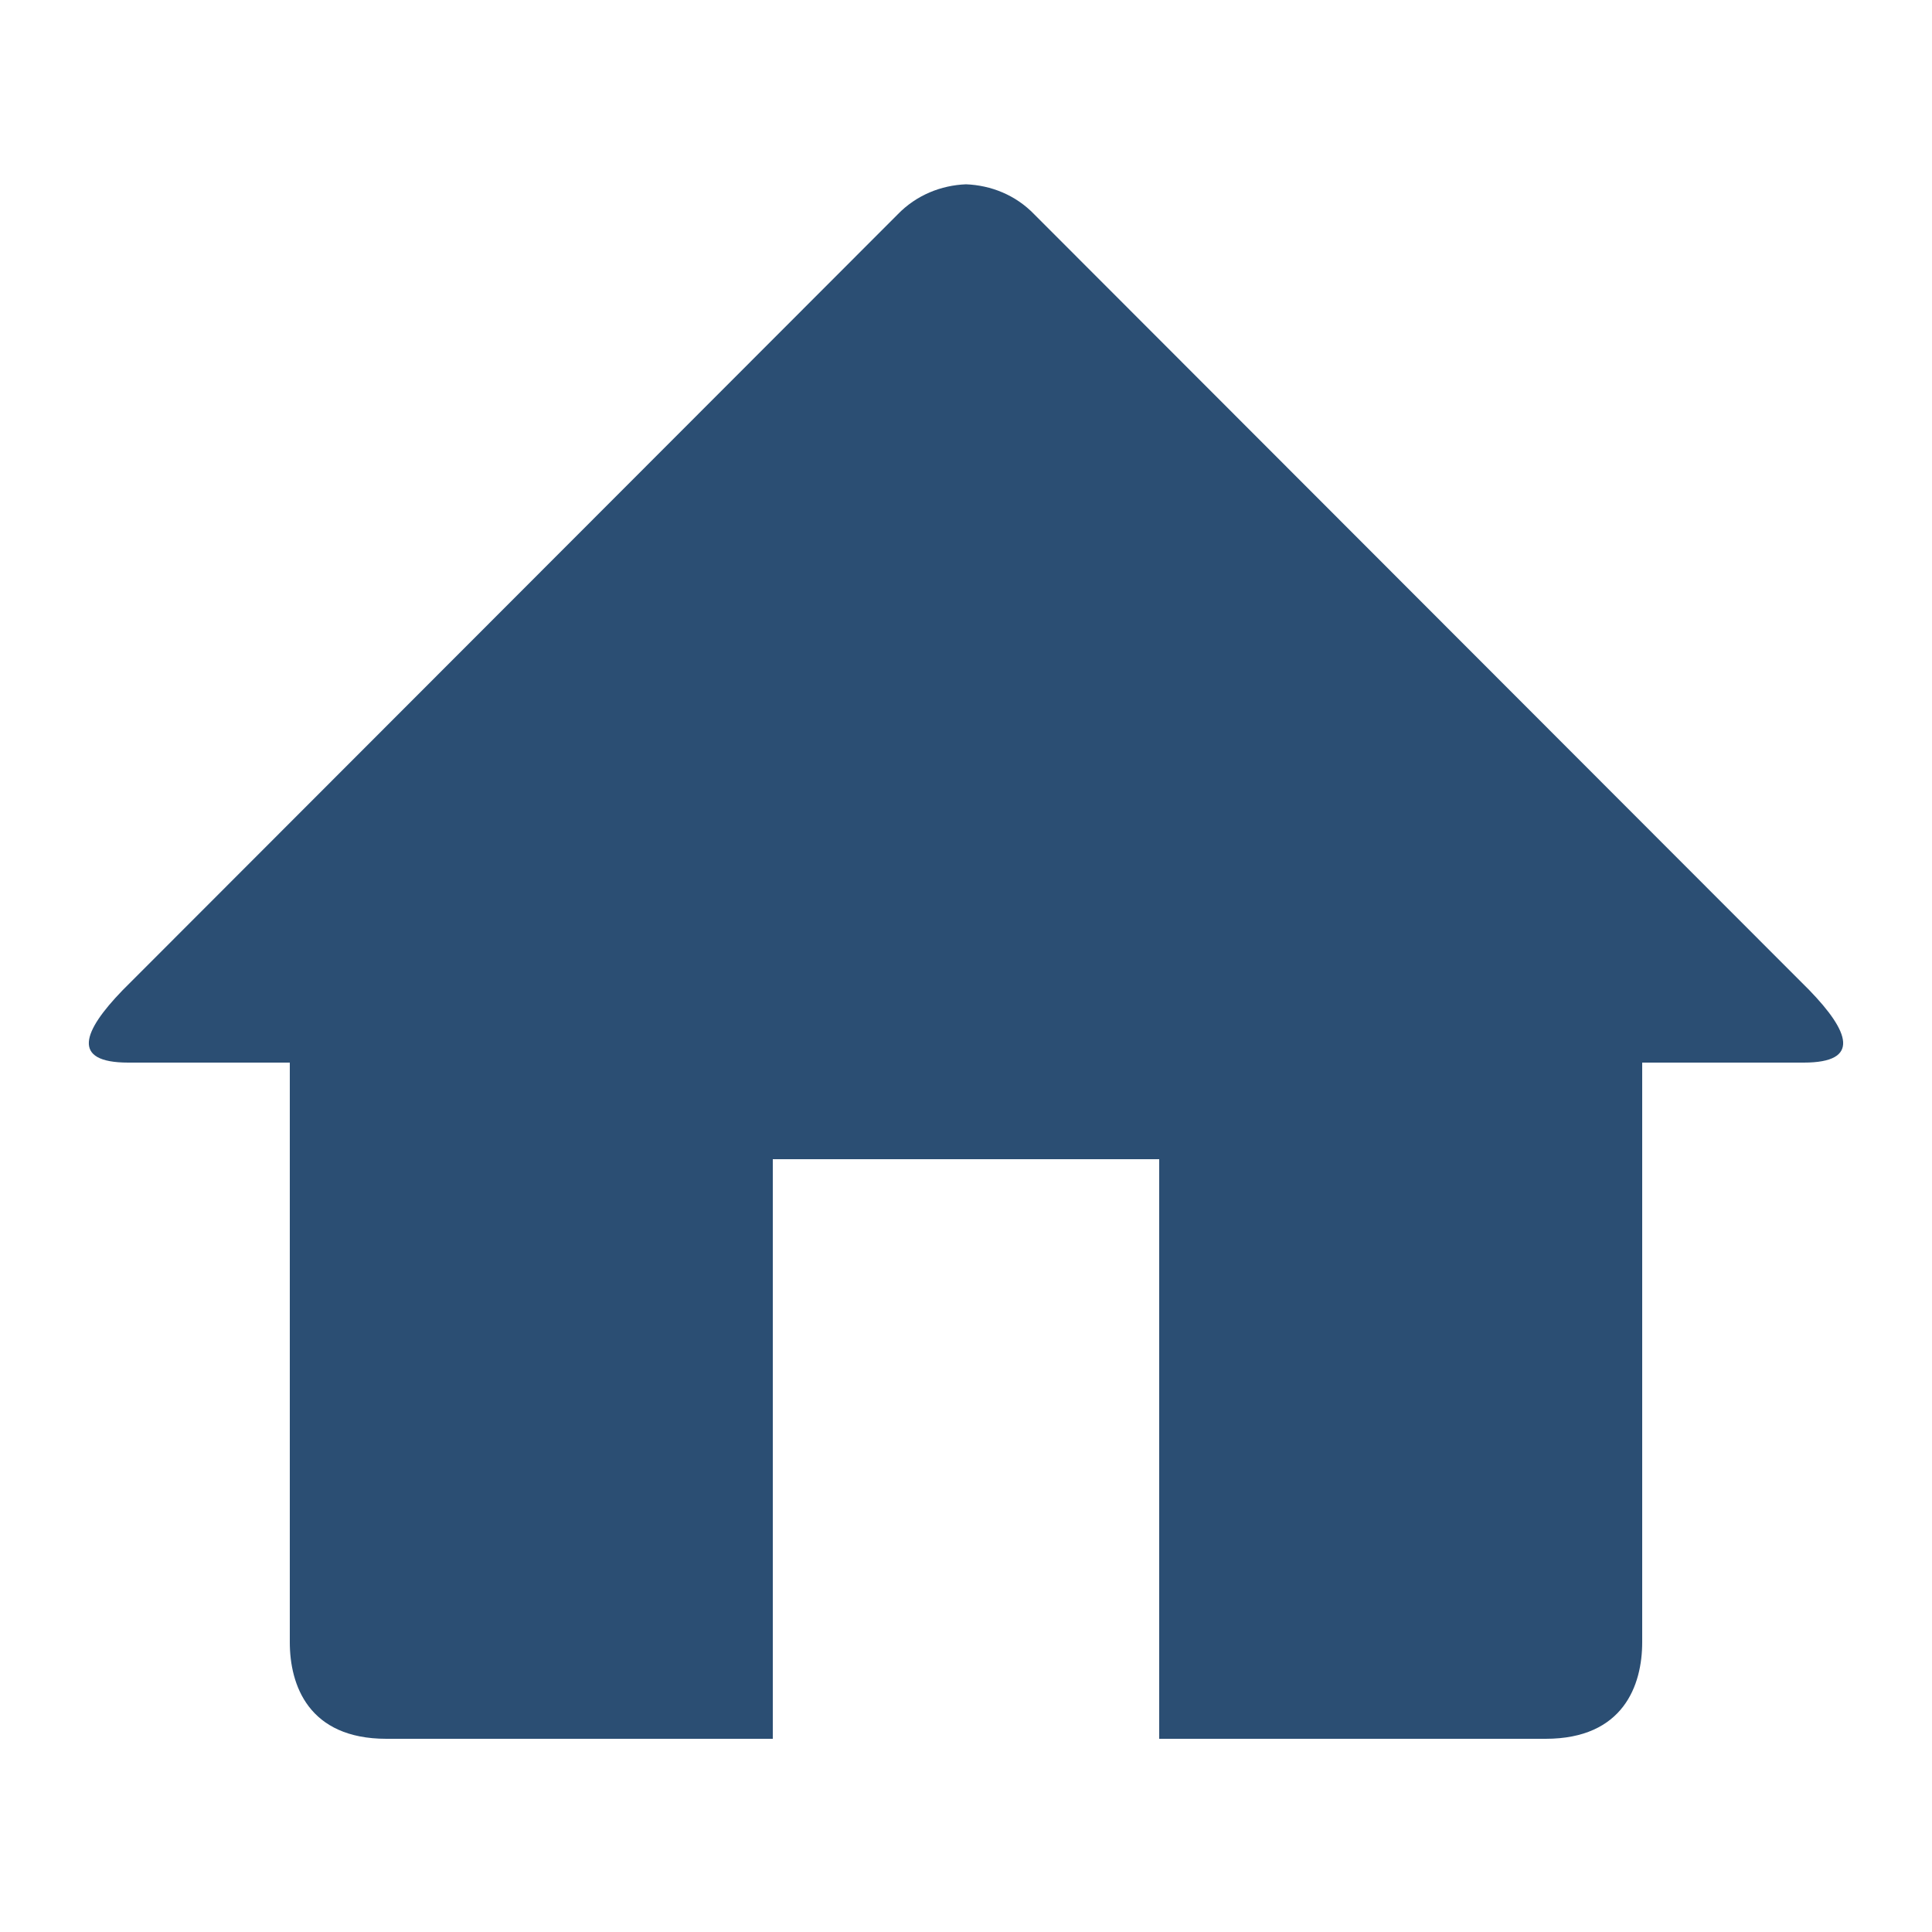
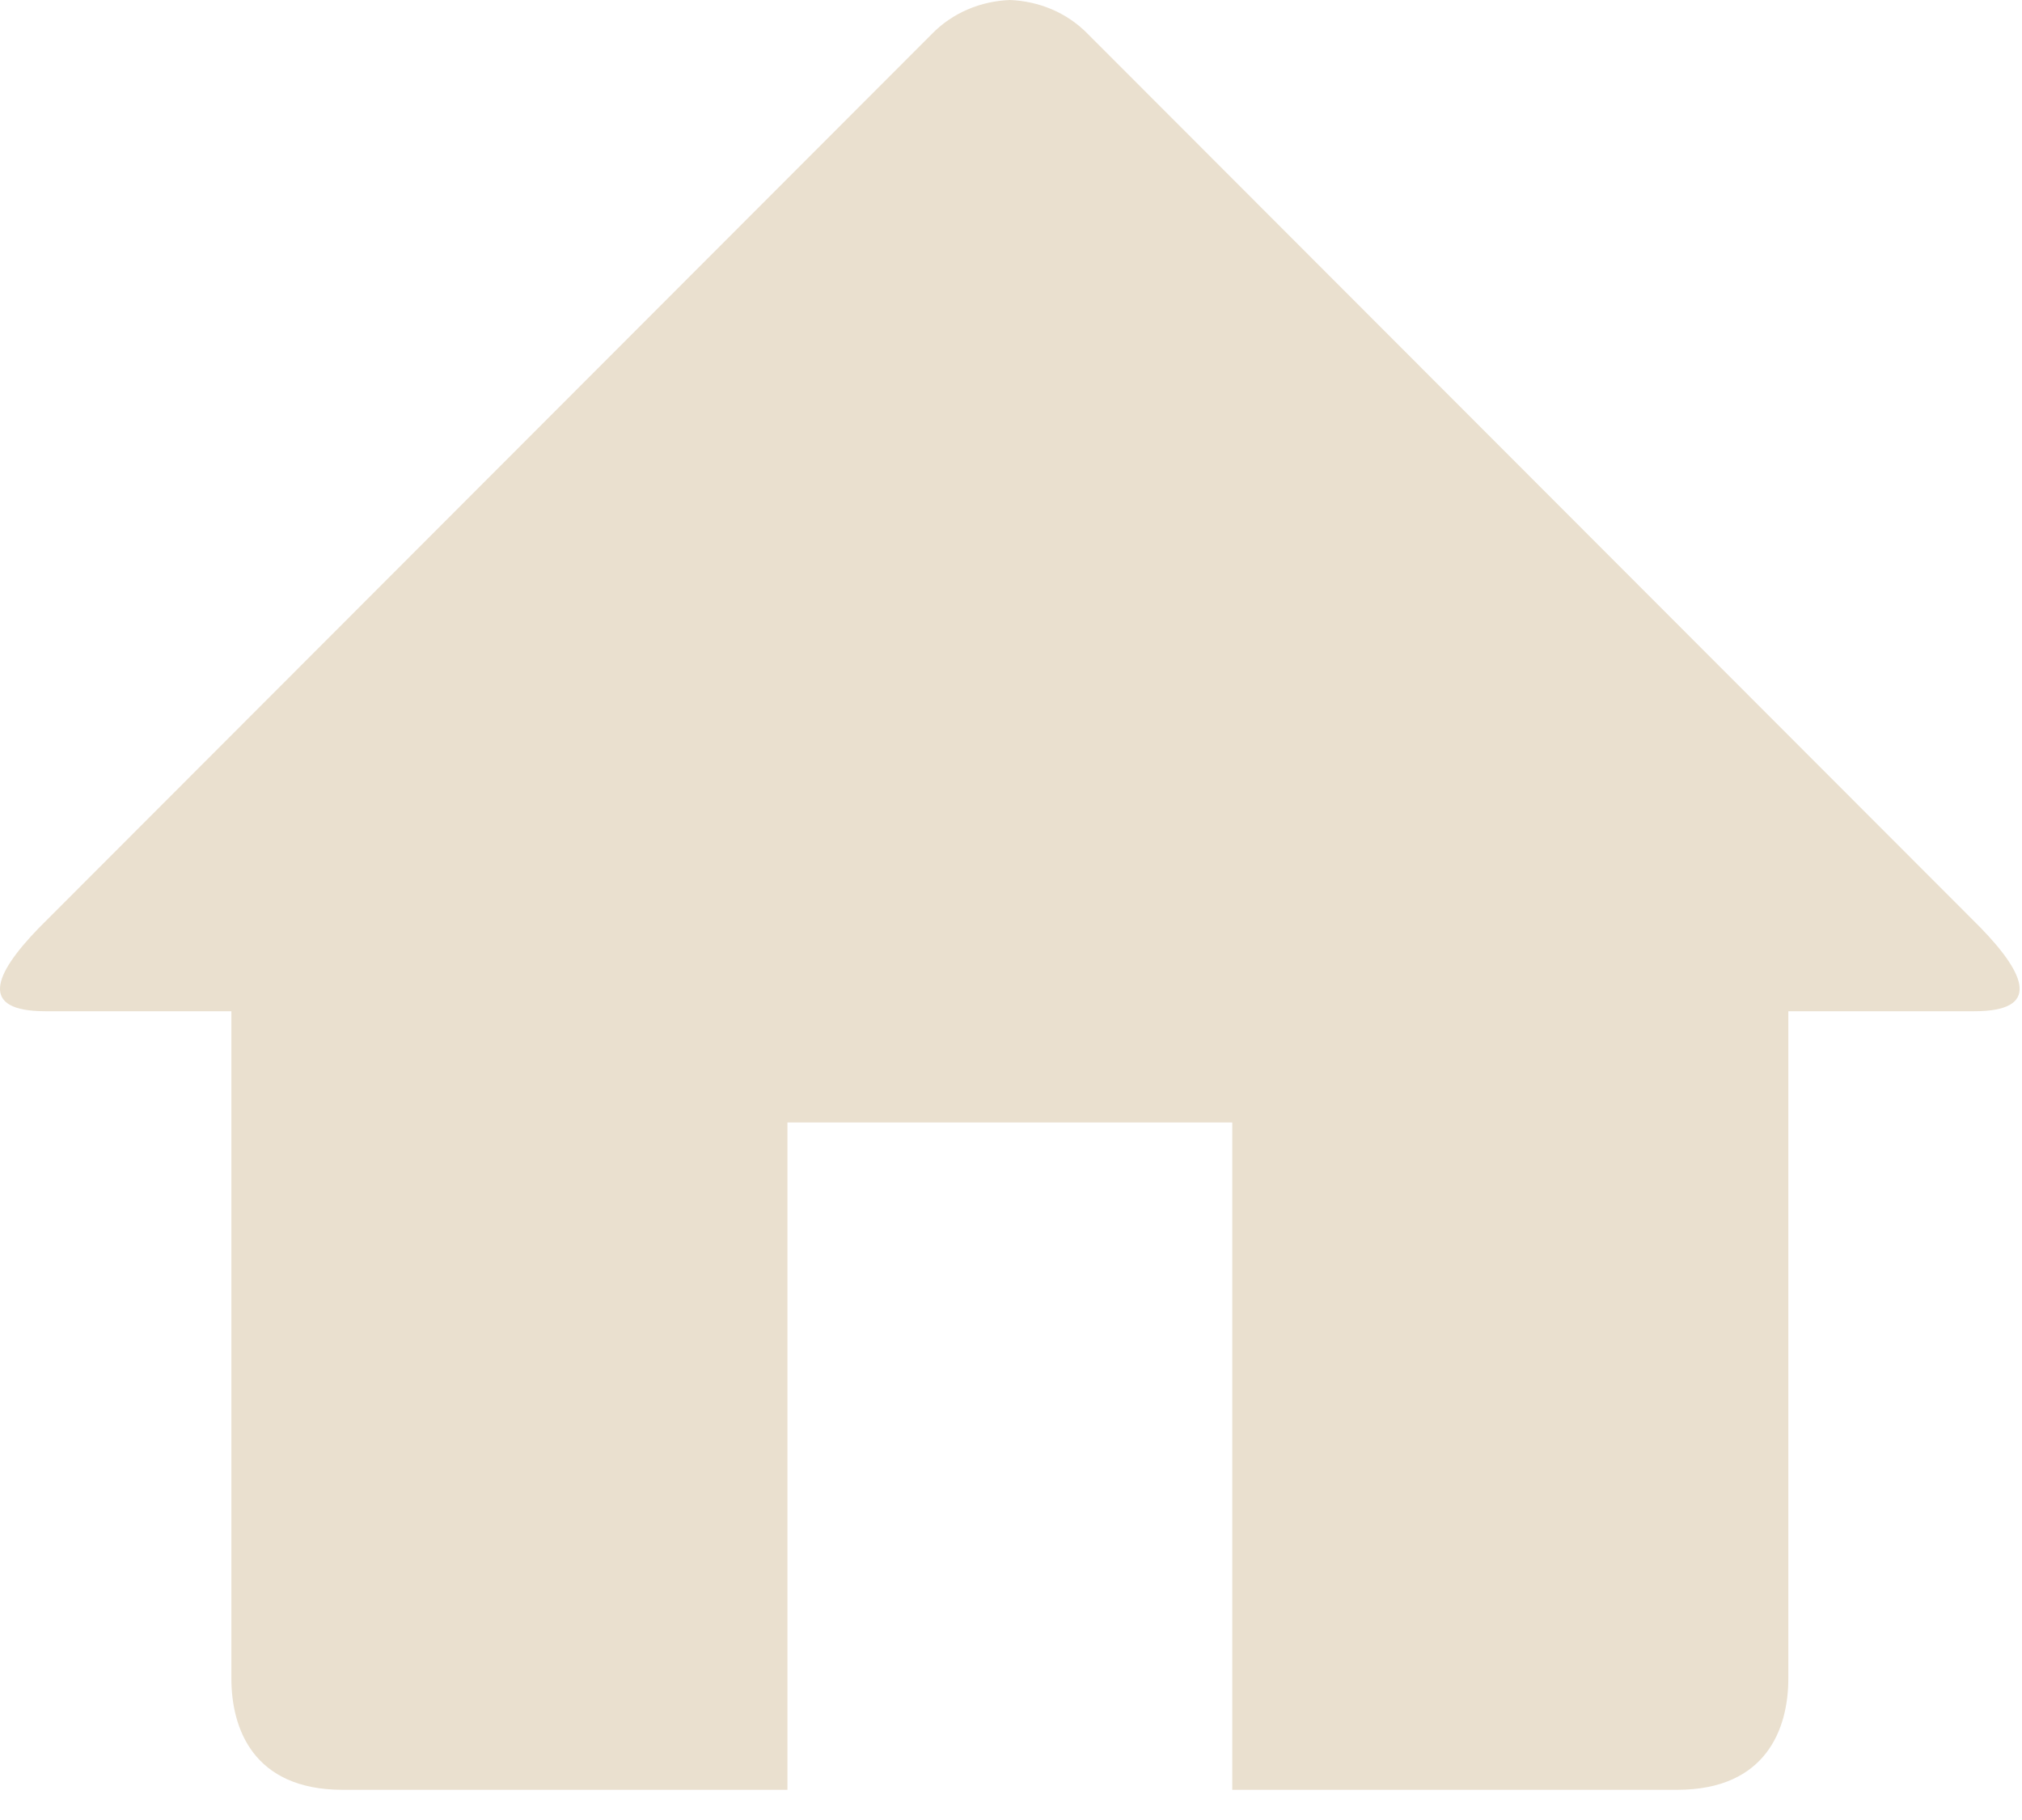
- <svg xmlns="http://www.w3.org/2000/svg" width="33" height="33" viewBox="0 0 33 33" fill="none">
-   <path d="M30.809 18.15H28.05V28.05C28.05 28.784 27.73 29.7 26.4 29.7H19.8V19.8H13.2V29.7H6.6C5.27 29.7 4.95 28.784 4.95 28.05V18.15H2.191C1.204 18.15 1.416 17.615 2.092 16.916L15.332 3.663C15.654 3.33 16.076 3.165 16.5 3.148C16.924 3.165 17.346 3.328 17.668 3.663L30.906 16.914C31.584 17.615 31.796 18.15 30.809 18.15Z" fill="#2B4E73" />
+ <svg xmlns="http://www.w3.org/2000/svg" width="30" height="27" viewBox="0 0 30 27" fill="none">
+   <path d="M29.291 15.002H26.533V24.902C26.533 25.636 26.213 26.552 24.883 26.552H18.283V16.652H11.683V26.552H5.083C3.753 26.552 3.433 25.636 3.433 24.902V15.002H0.674C-0.313 15.002 -0.102 14.467 0.575 13.768L13.815 0.515C14.136 0.181 14.559 0.017 14.983 0C15.407 0.017 15.829 0.18 16.151 0.515L29.389 13.766C30.067 14.467 30.278 15.002 29.291 15.002Z" fill="#EAE0CF" />
</svg>
